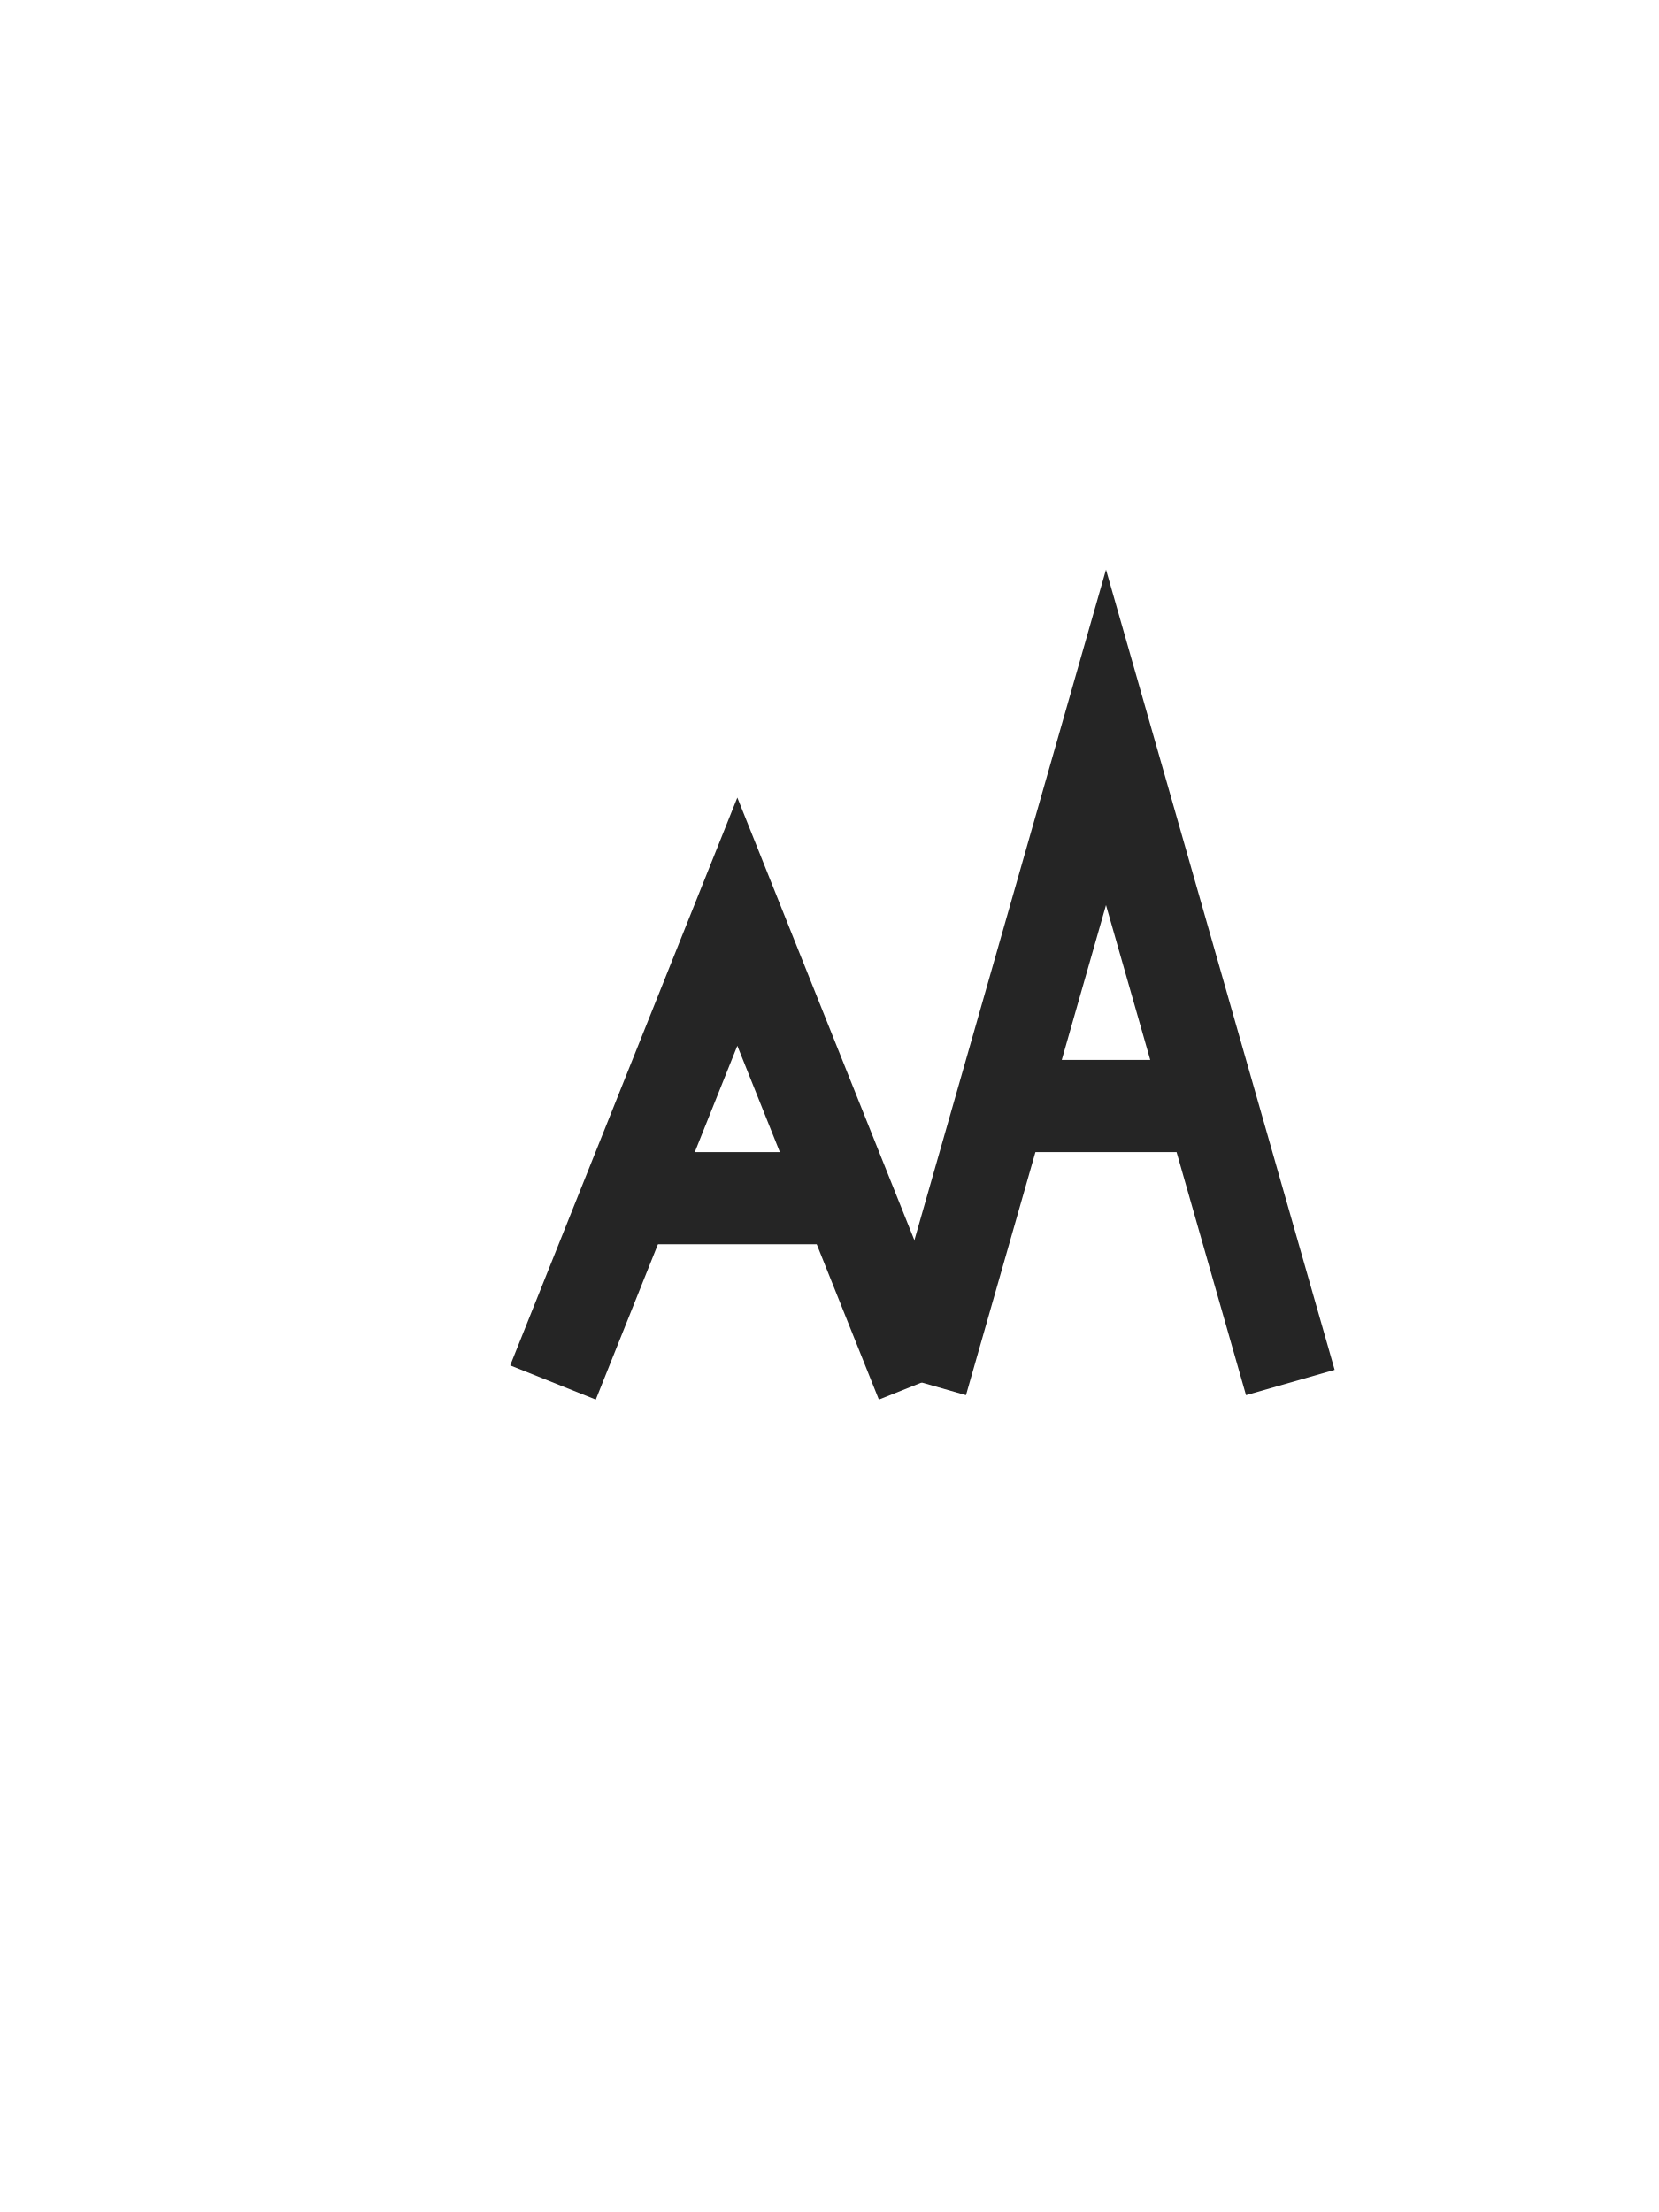
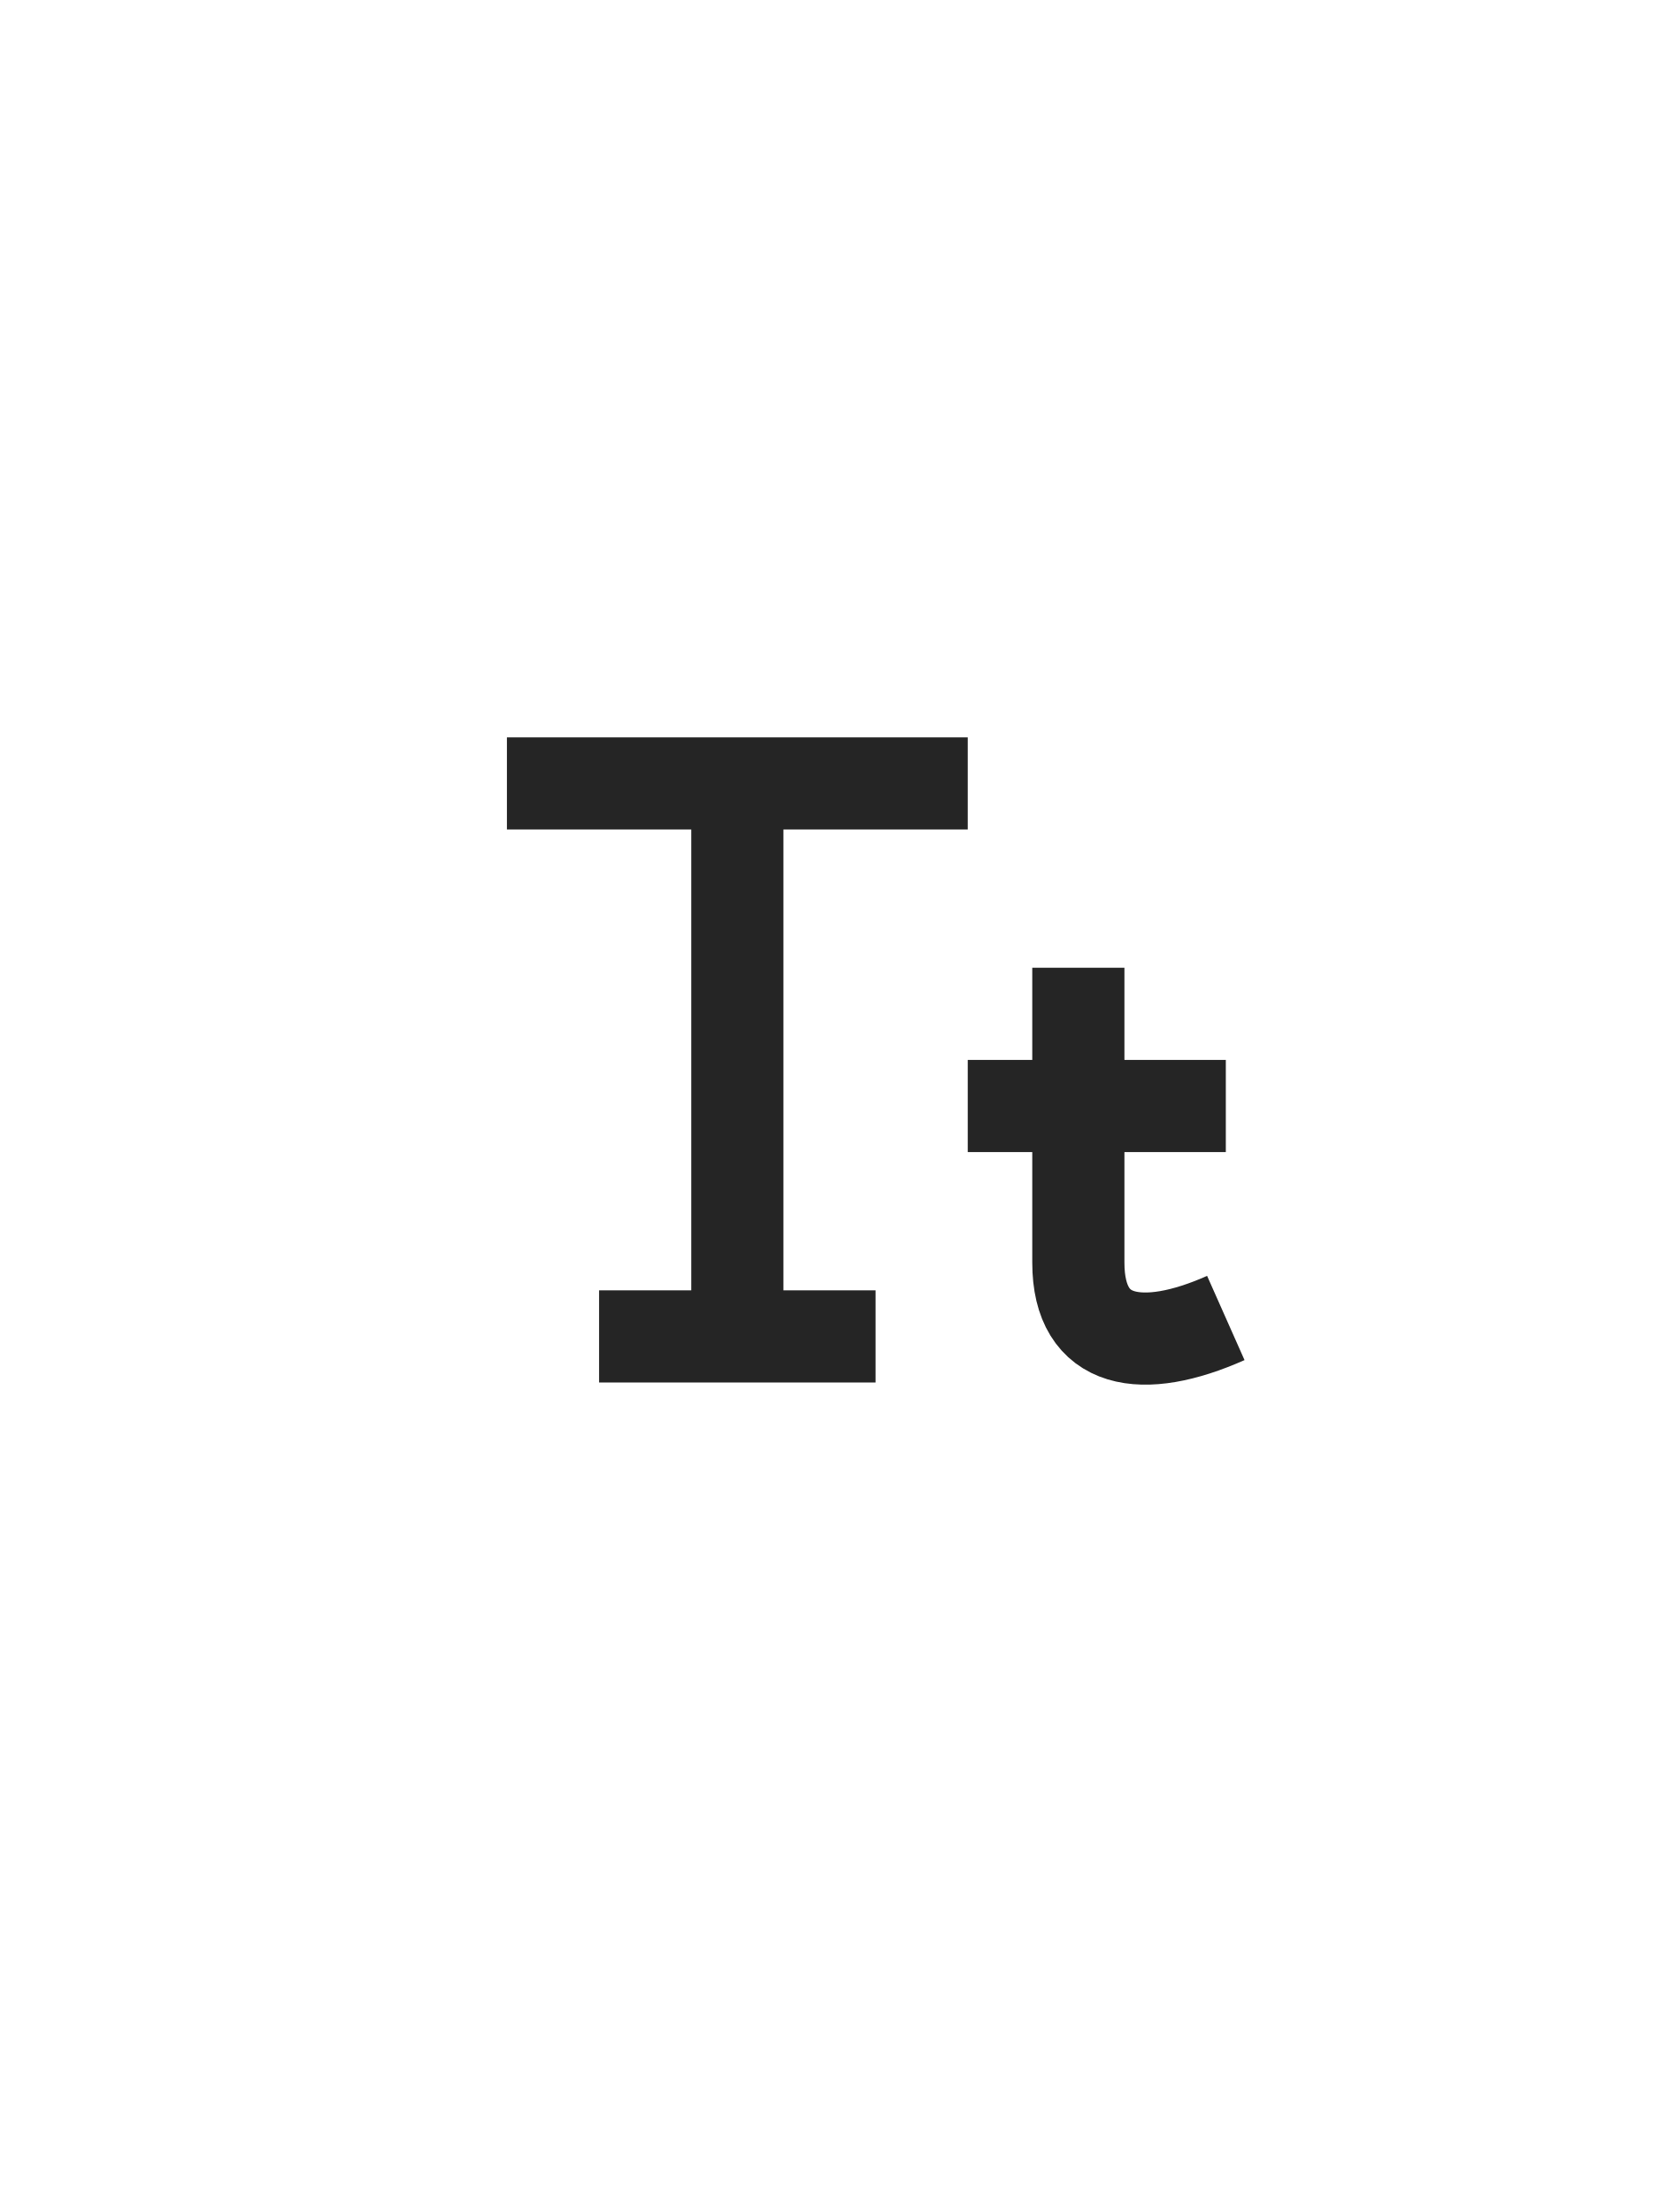
<svg xmlns="http://www.w3.org/2000/svg" width="18" height="24" viewBox="0 0 18 24">
  <g transform="translate(5 7)">
-     <path d="M 1 8 L 3 3 L 5 8" fill="none" stroke="#252525" stroke-width="1" />
-     <path d="M 2 6 L 4 6" fill="none" stroke="#252525" stroke-width="1" />
-     <path d="M 5 8 L 7 1 L 9 8" fill="none" stroke="#252525" stroke-width="1" />
-     <path d="M 6 5 L 8 5" fill="none" stroke="#252525" stroke-width="1" />
+     <path d="M .5 1.5 L 5.5 1.5" fill="none" stroke="#252525" stroke-width="1" />
+     <path d="M 3 1.5 L 3 7.5" fill="none" stroke="#252525" stroke-width="1" />
+     <path d="M 1.5 7.5 L 4.5 7.5" fill="none" stroke="#252525" stroke-width="1" />
+     <path d="M 6.7 3.5 L 6.7 6.7 C 6.7 7.6 7.4 7.7 8.3 7.3" fill="none" stroke="#252525" stroke-width="1" />
+     <path d="M 5.5 5 L 8.3 5" fill="none" stroke="#252525" stroke-width="1" />
  </g>
</svg>
